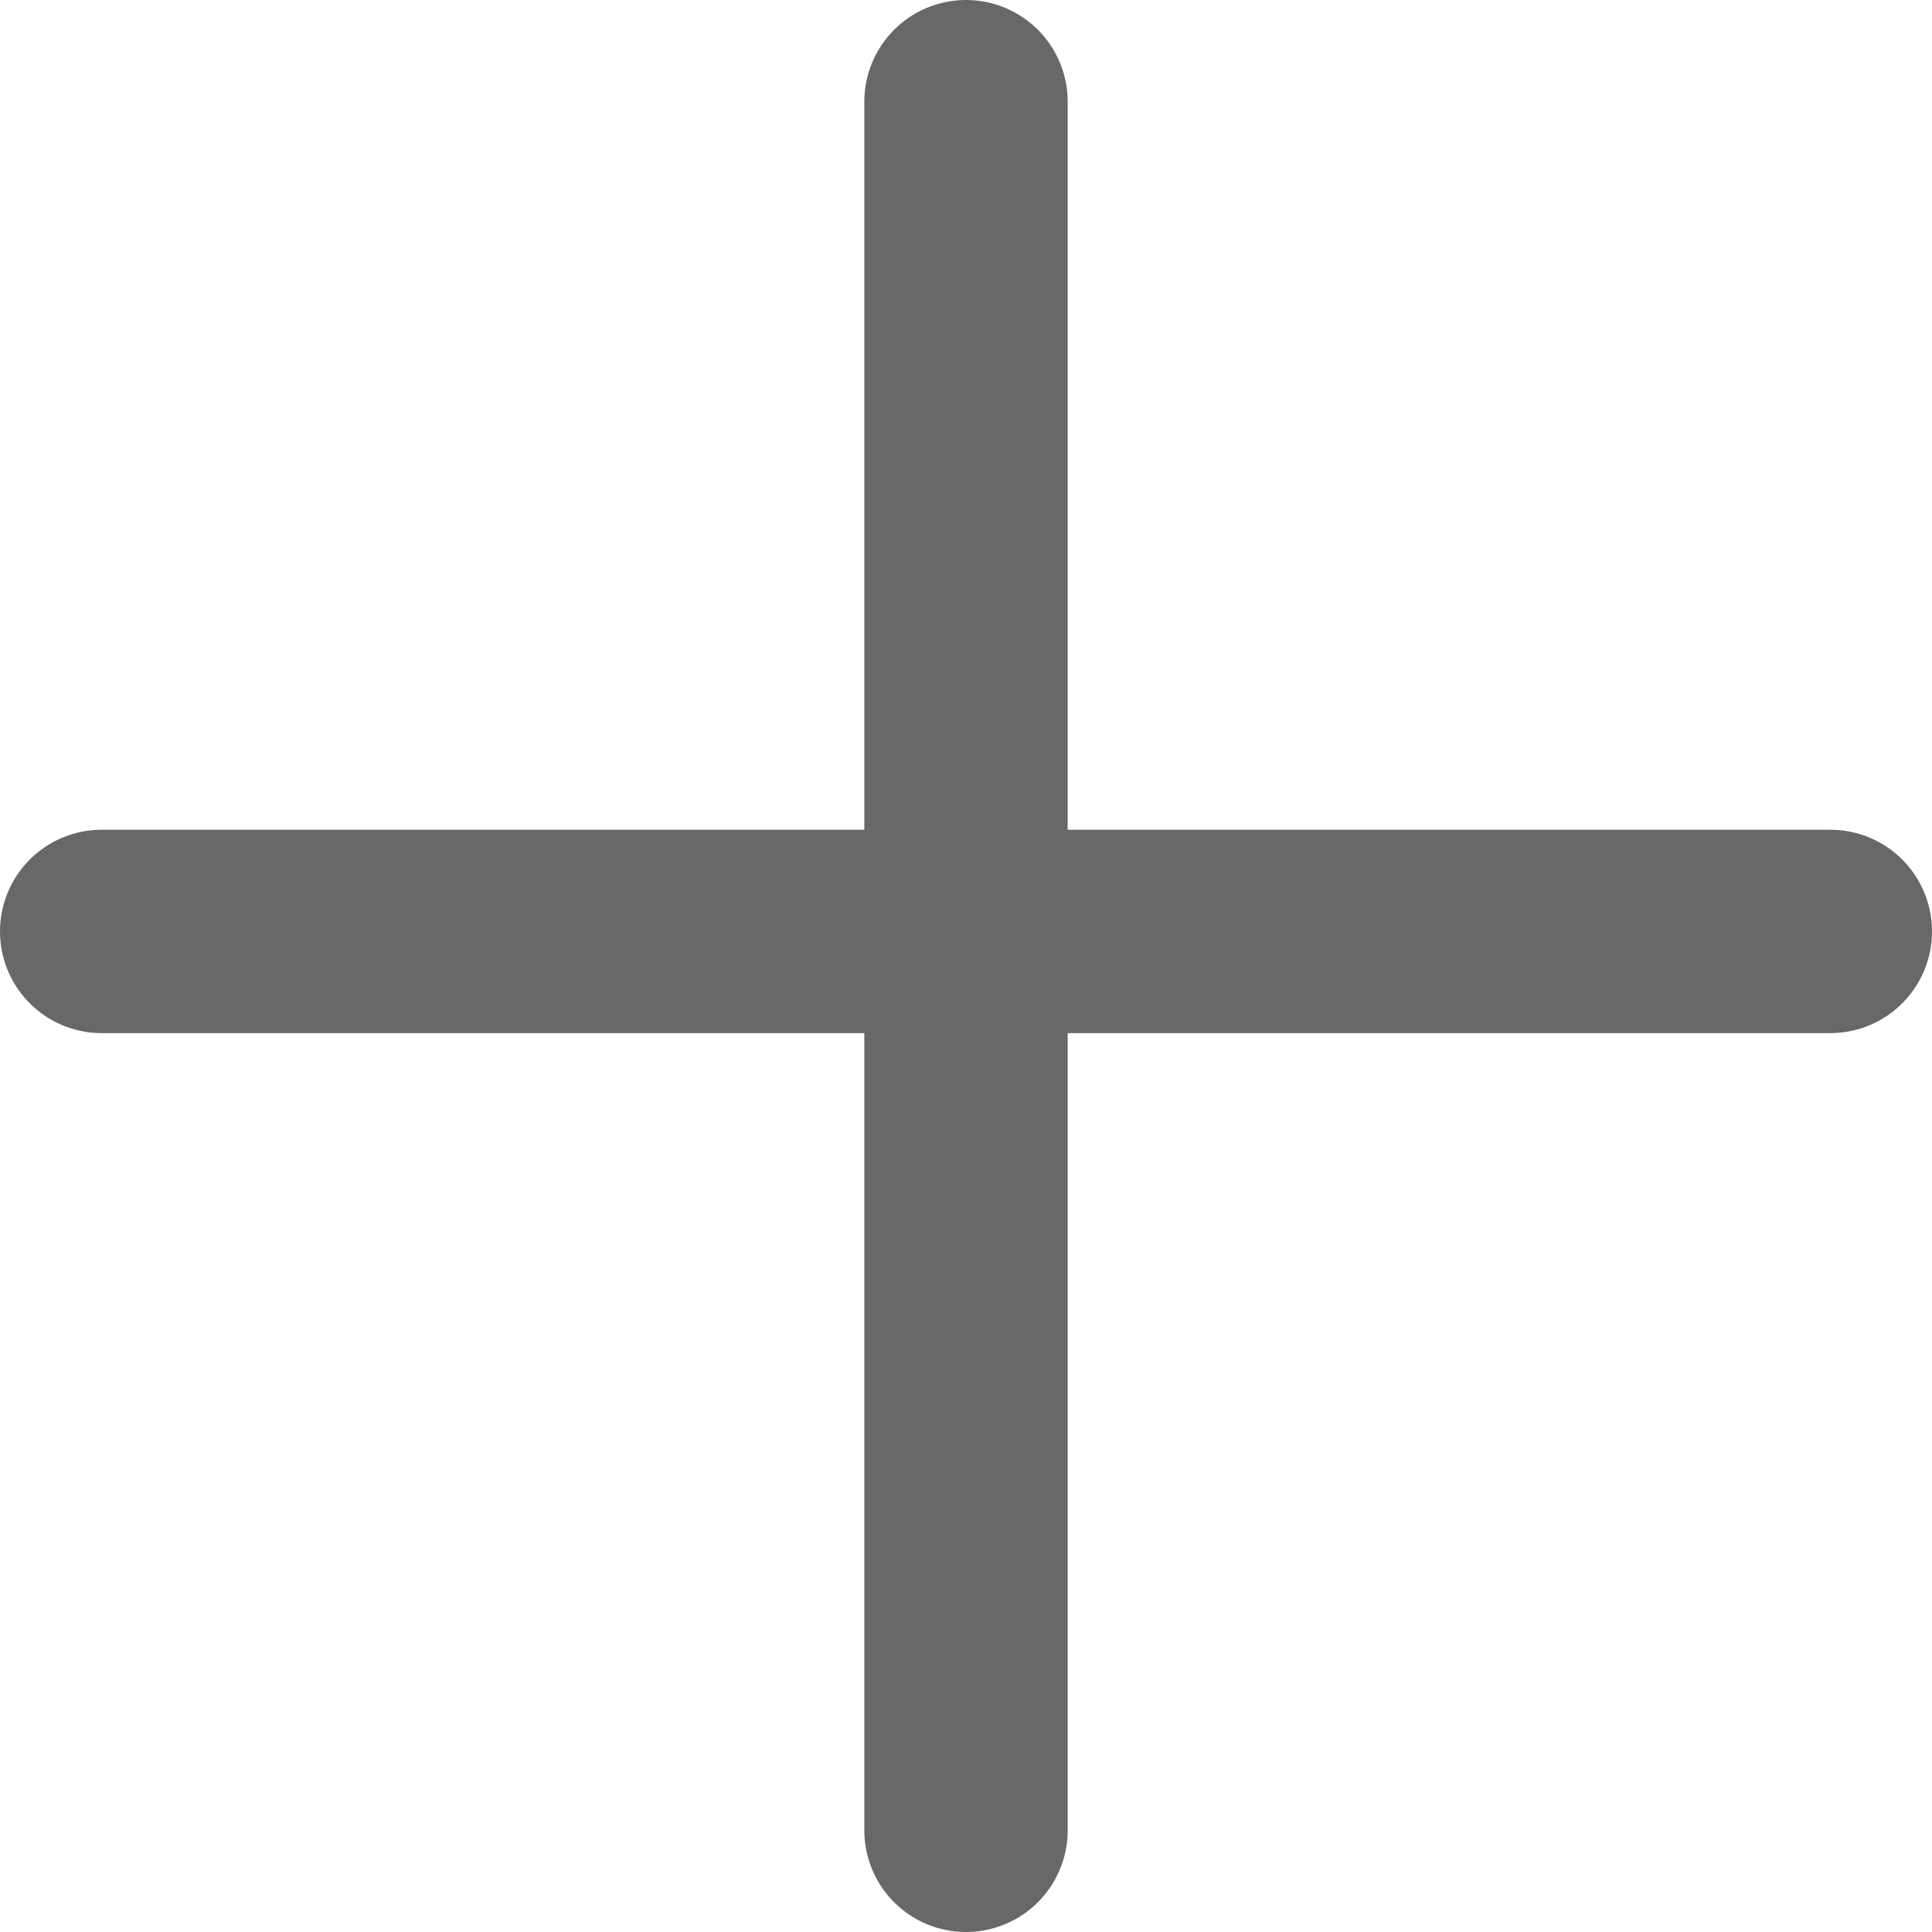
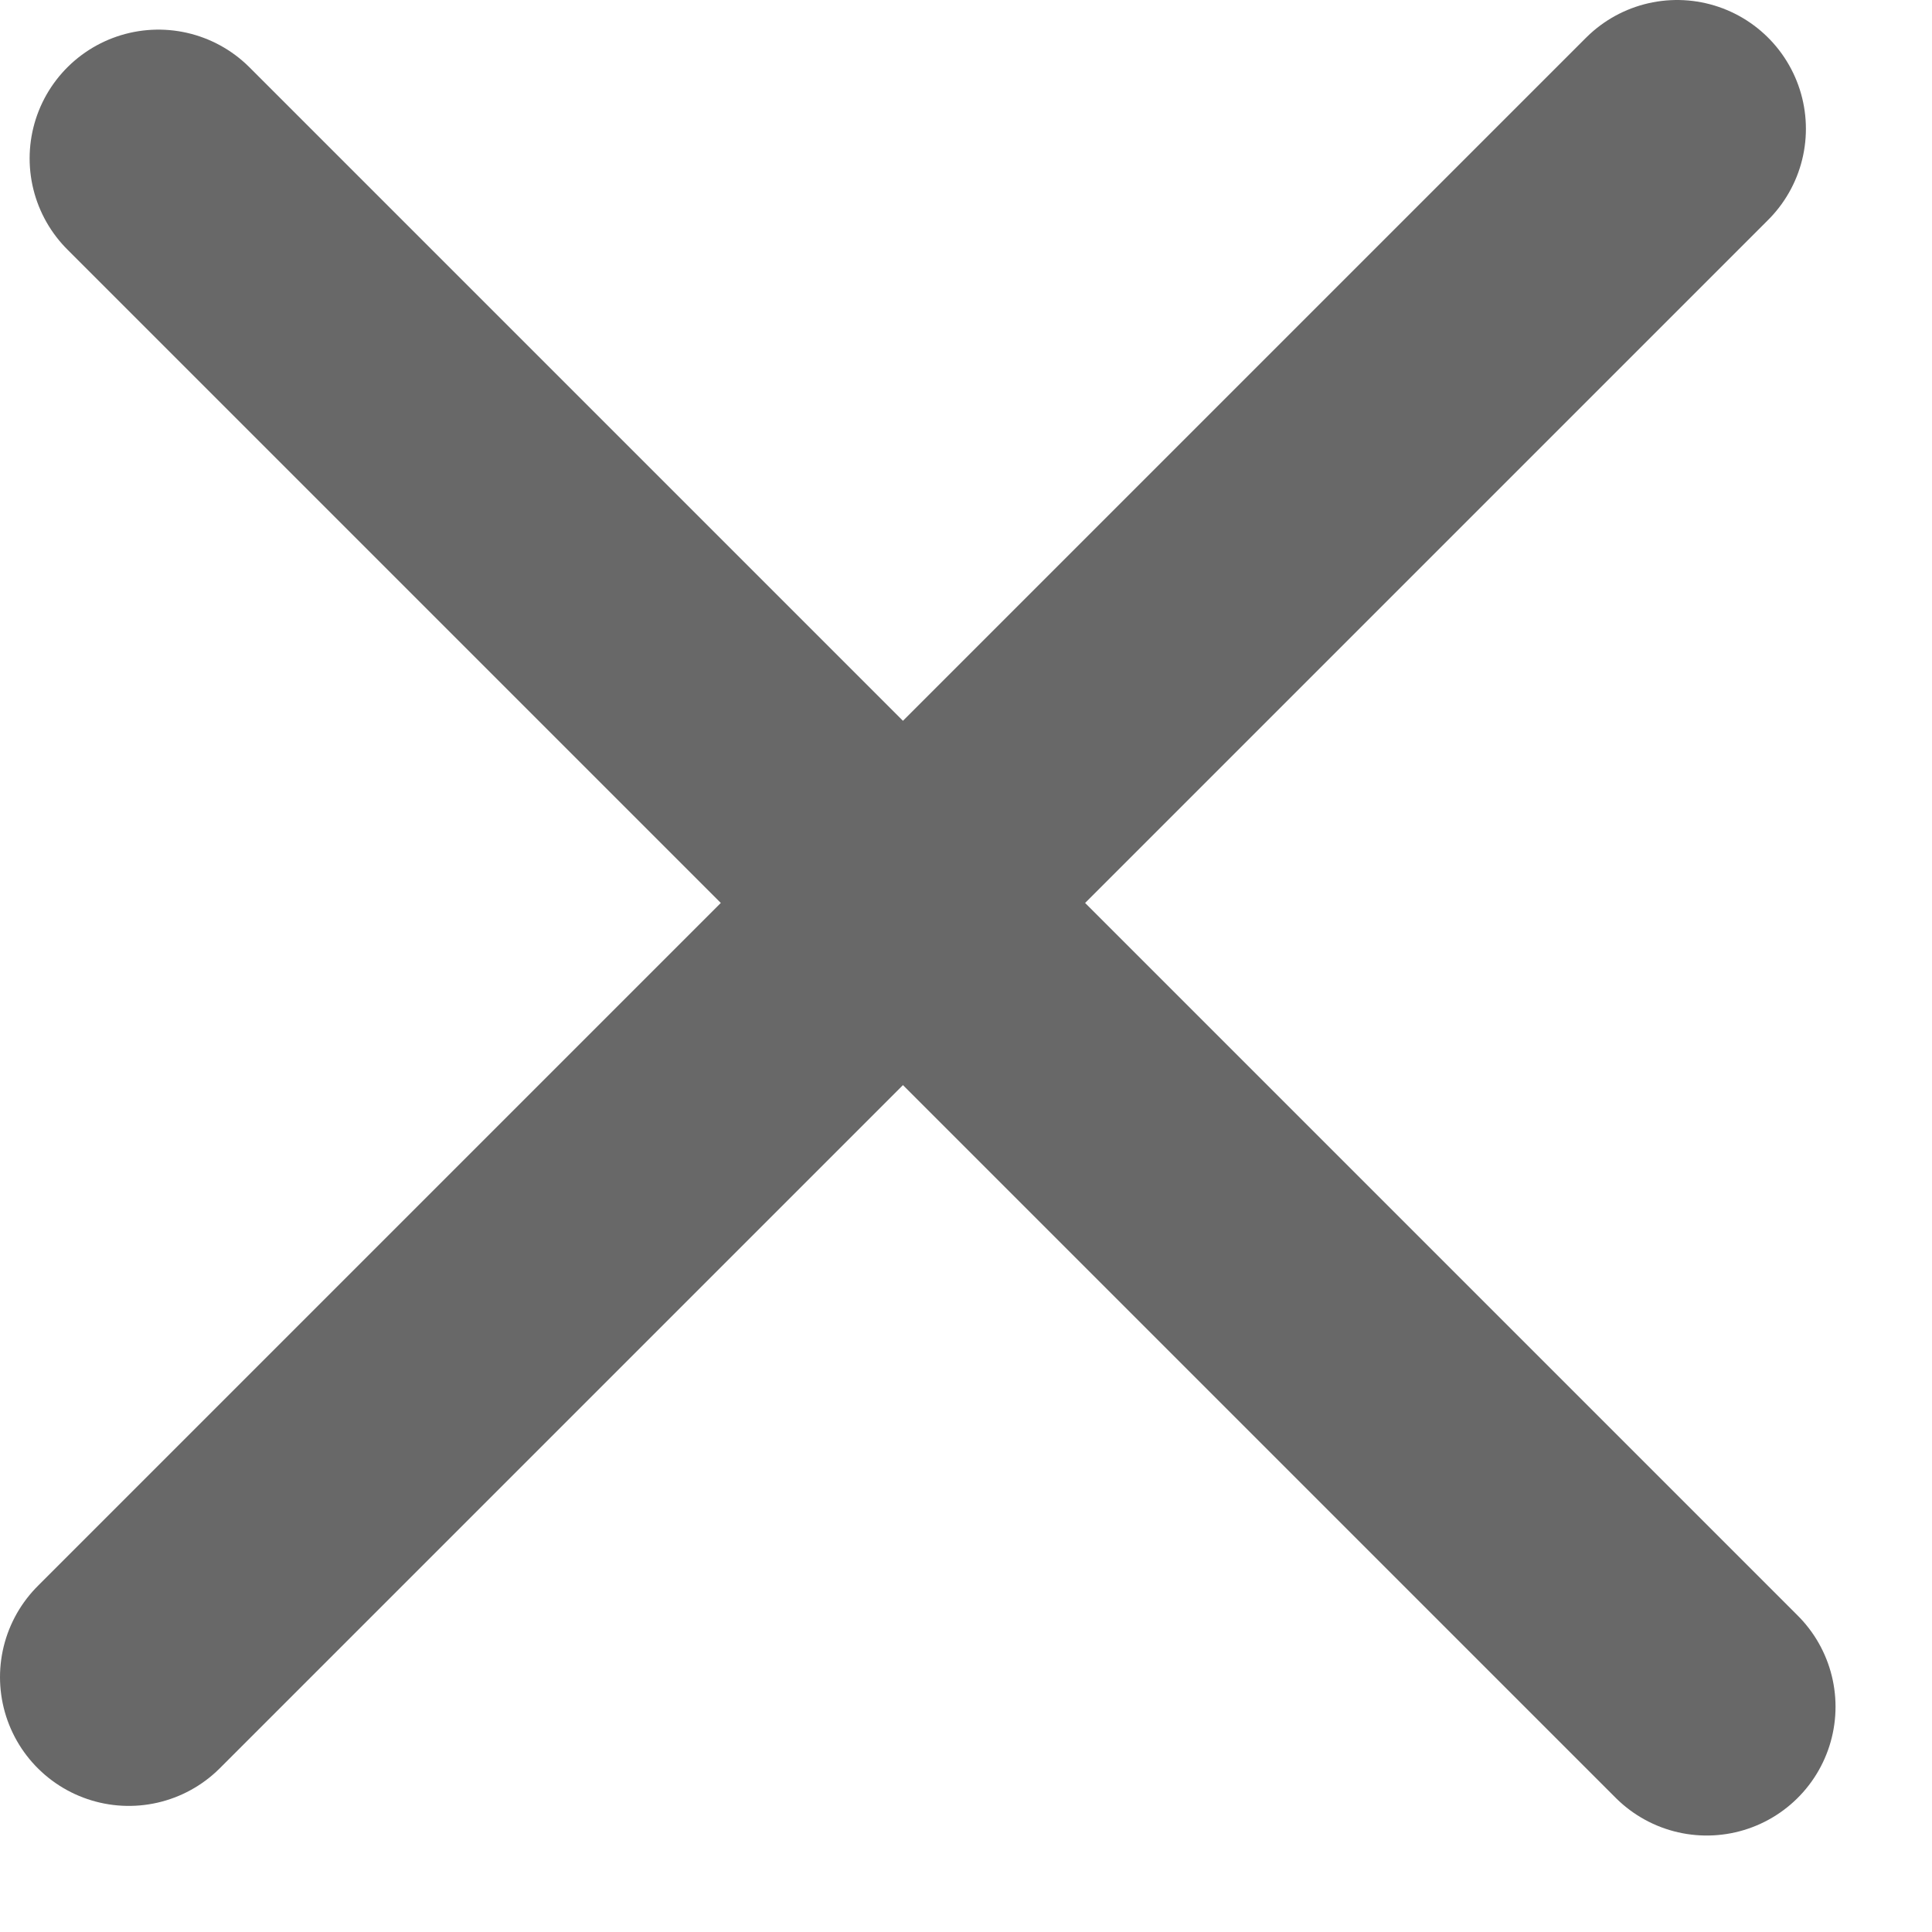
- <svg xmlns="http://www.w3.org/2000/svg" width="19" height="19" viewBox="0 0 19 19" fill="none">
-   <path d="M1 9.16H9.5M18 9.16L9.5 9.16M9.5 9.16V1L9.5 18" stroke="#686868" stroke-width="2" stroke-linecap="round" stroke-linejoin="round" />
+ <svg xmlns="http://www.w3.org/2000/svg" width="15" height="15" viewBox="0 0 15 15" fill="none">
+   <path d="M1.23 1.23L13.251 13.251M1 13.021L13.021 1" stroke="#686868" stroke-width="2" stroke-linecap="round" stroke-linejoin="round" />
</svg>
